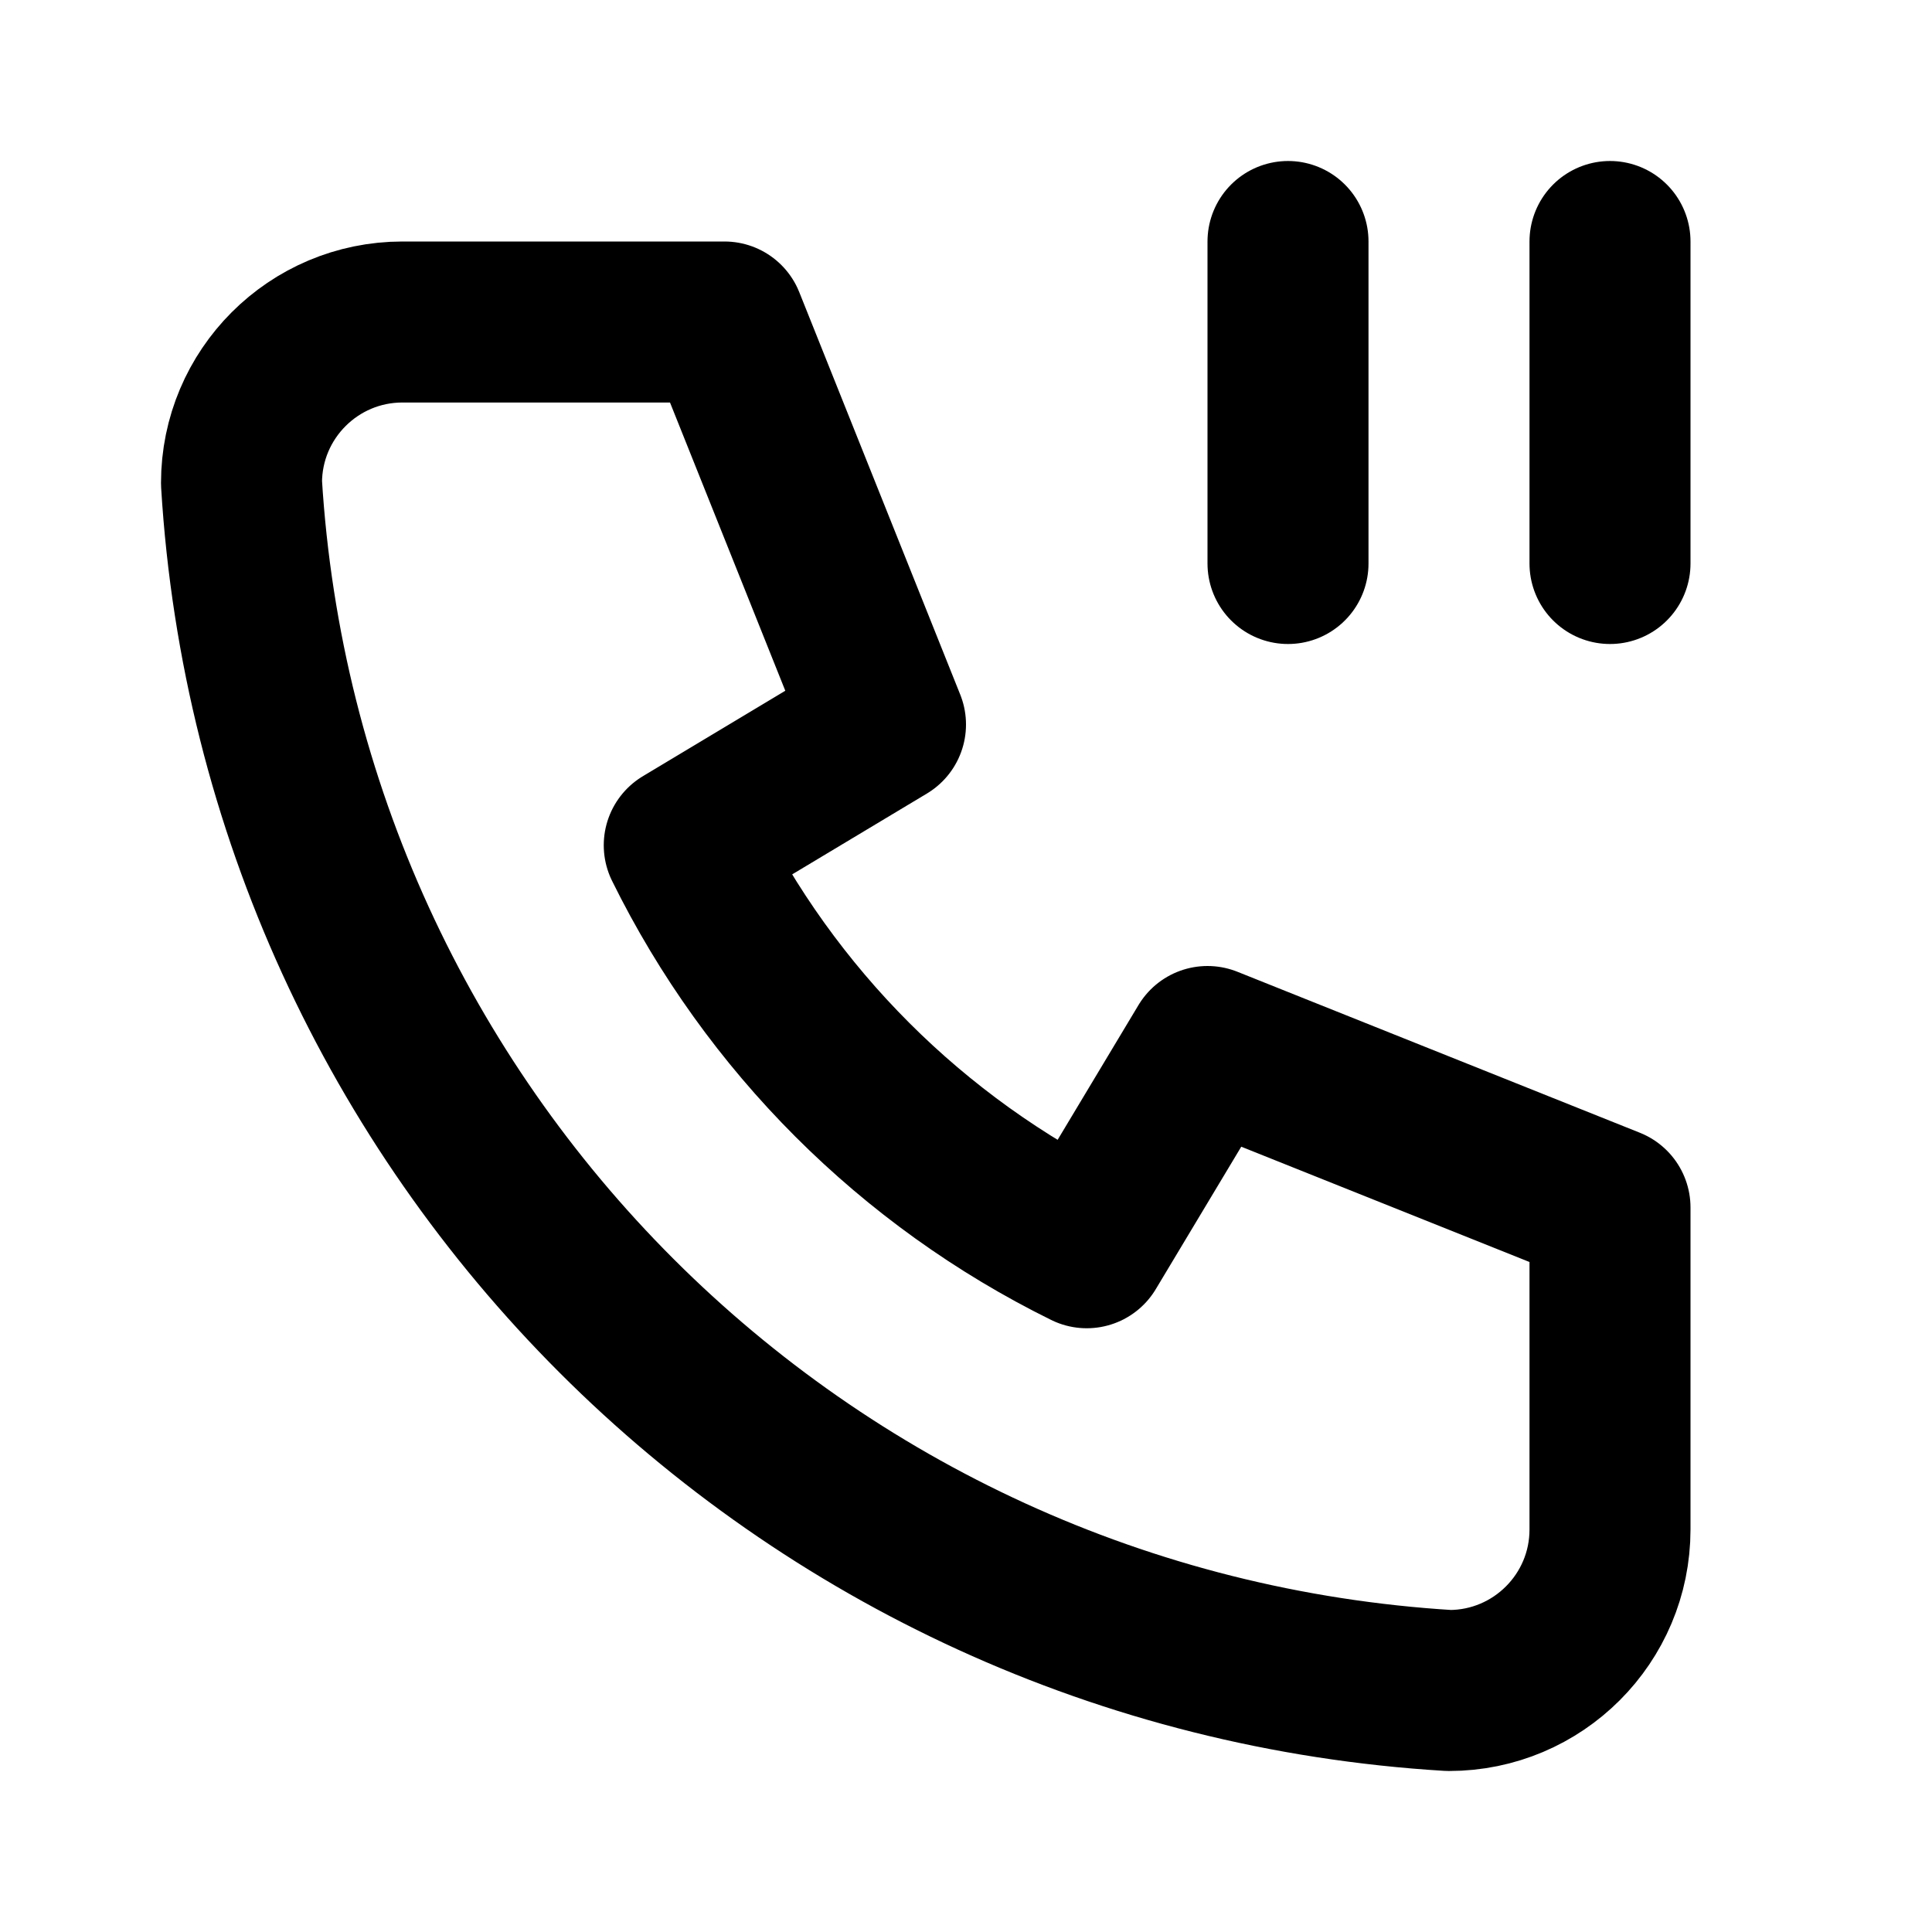
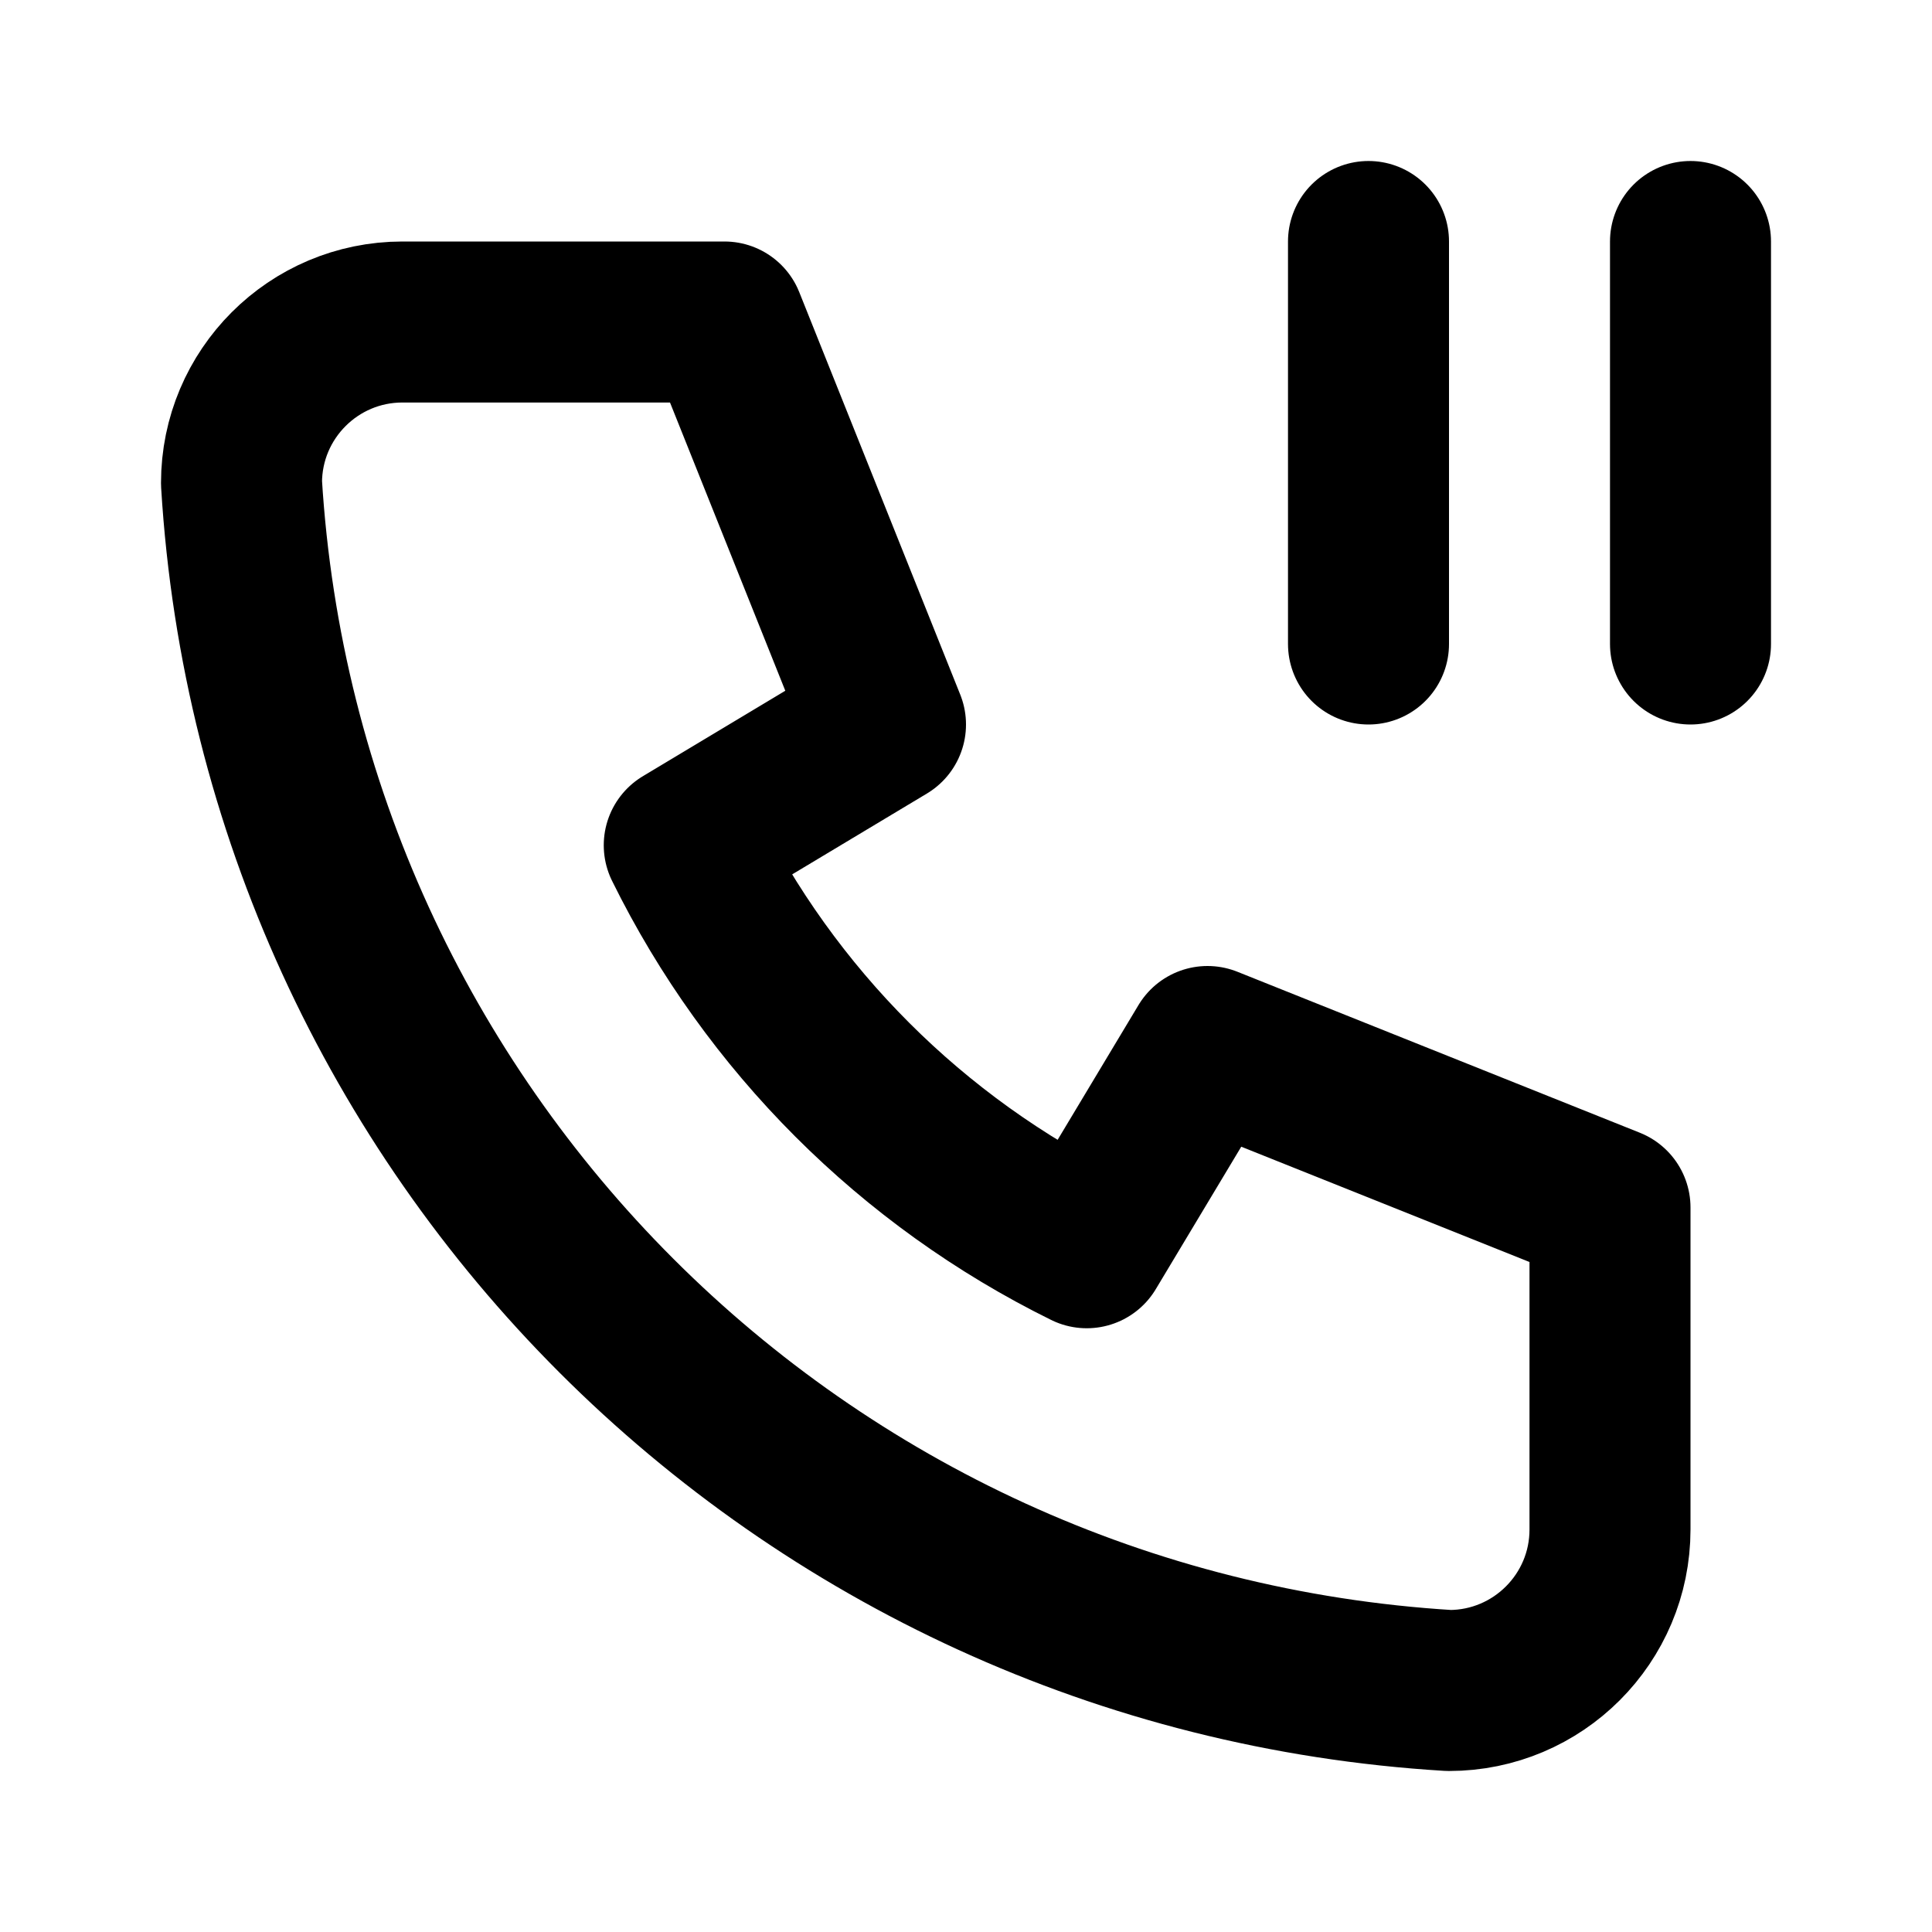
<svg xmlns="http://www.w3.org/2000/svg" fill="none" stroke="currentColor" stroke-linecap="round" stroke-linejoin="round" stroke-width="2" viewBox="0 0 24 24">
  <path stroke="none" d="M0 0h24v24H0z" />
-   <path d="M5 4h4l2 5-2.5 1.5a11 11 0 0 0 5 5L15 13l5 2v4a2 2 0 0 1-2 2A16 16 0 0 1 3 6a2 2 0 0 1 2-2M20 3v4M16 3v4" />
+   <path d="M5 4h4l2 5-2.5 1.5a11 11 0 0 0 5 5L15 13l5 2v4a2 2 0 0 1-2 2C9.928 20.51 3.49 14.072 3 6a2 2 0 0 1 2-2M17 3v5M21 3v5" />
</svg>
